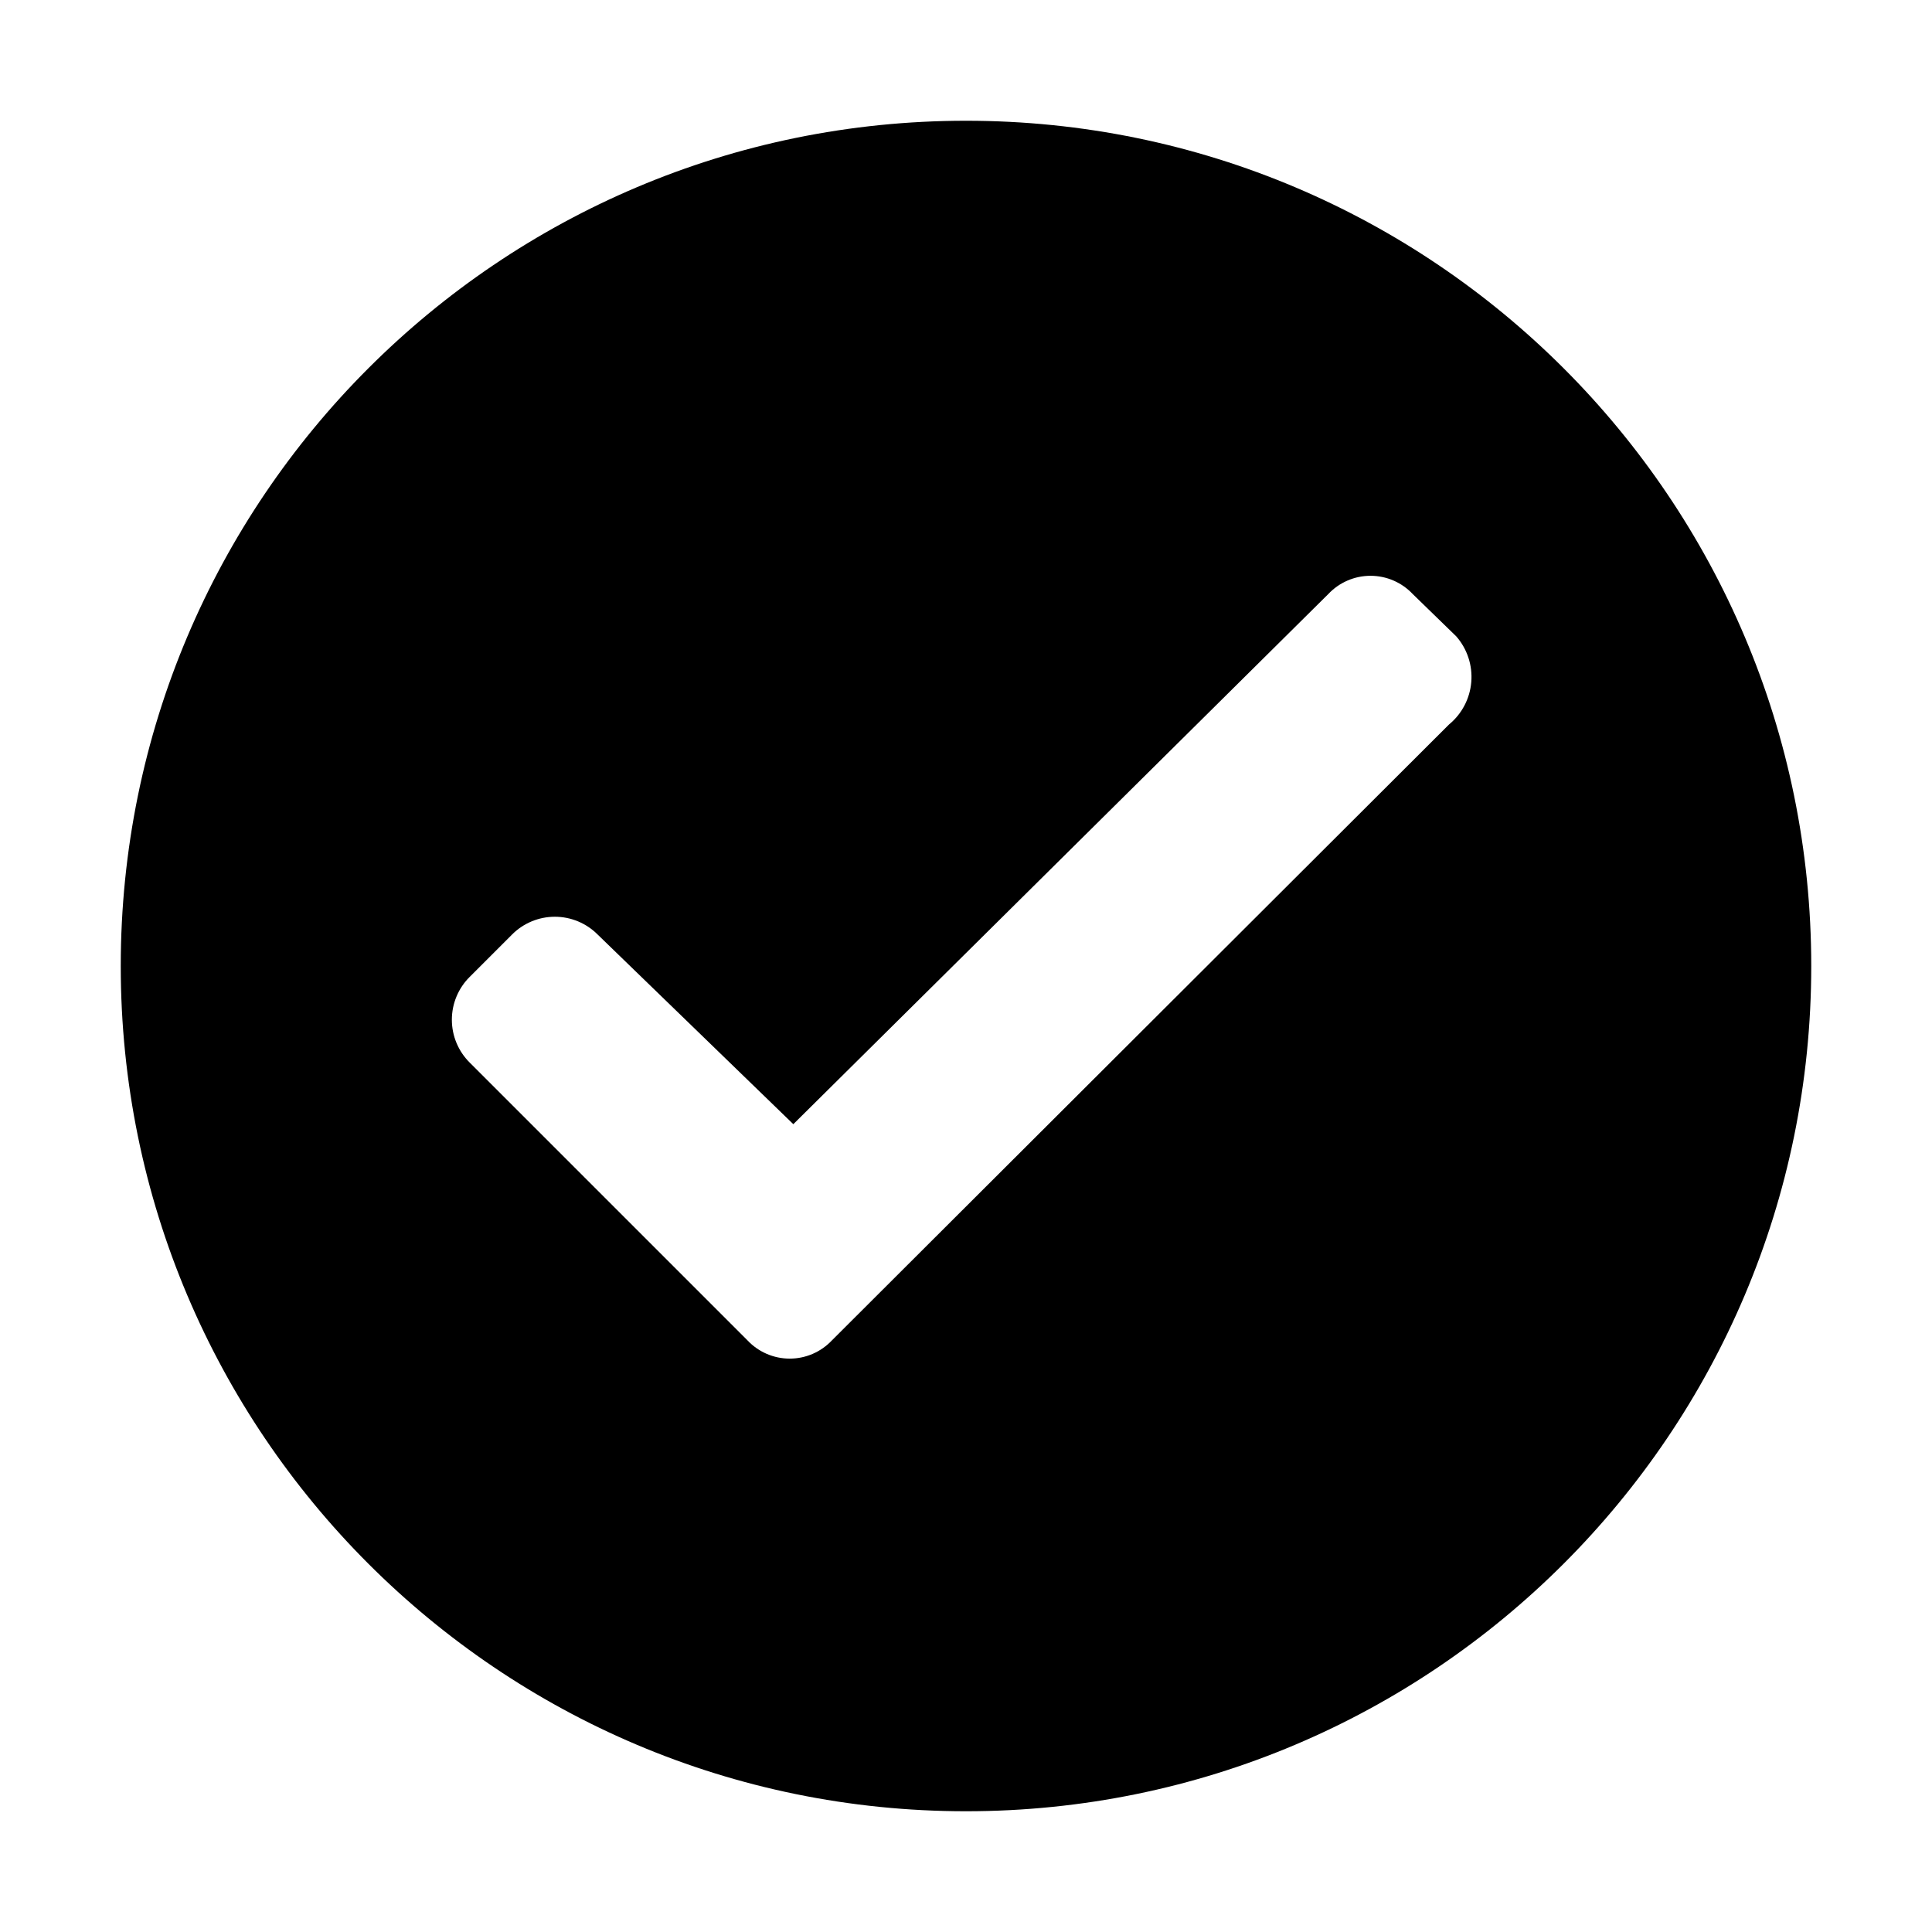
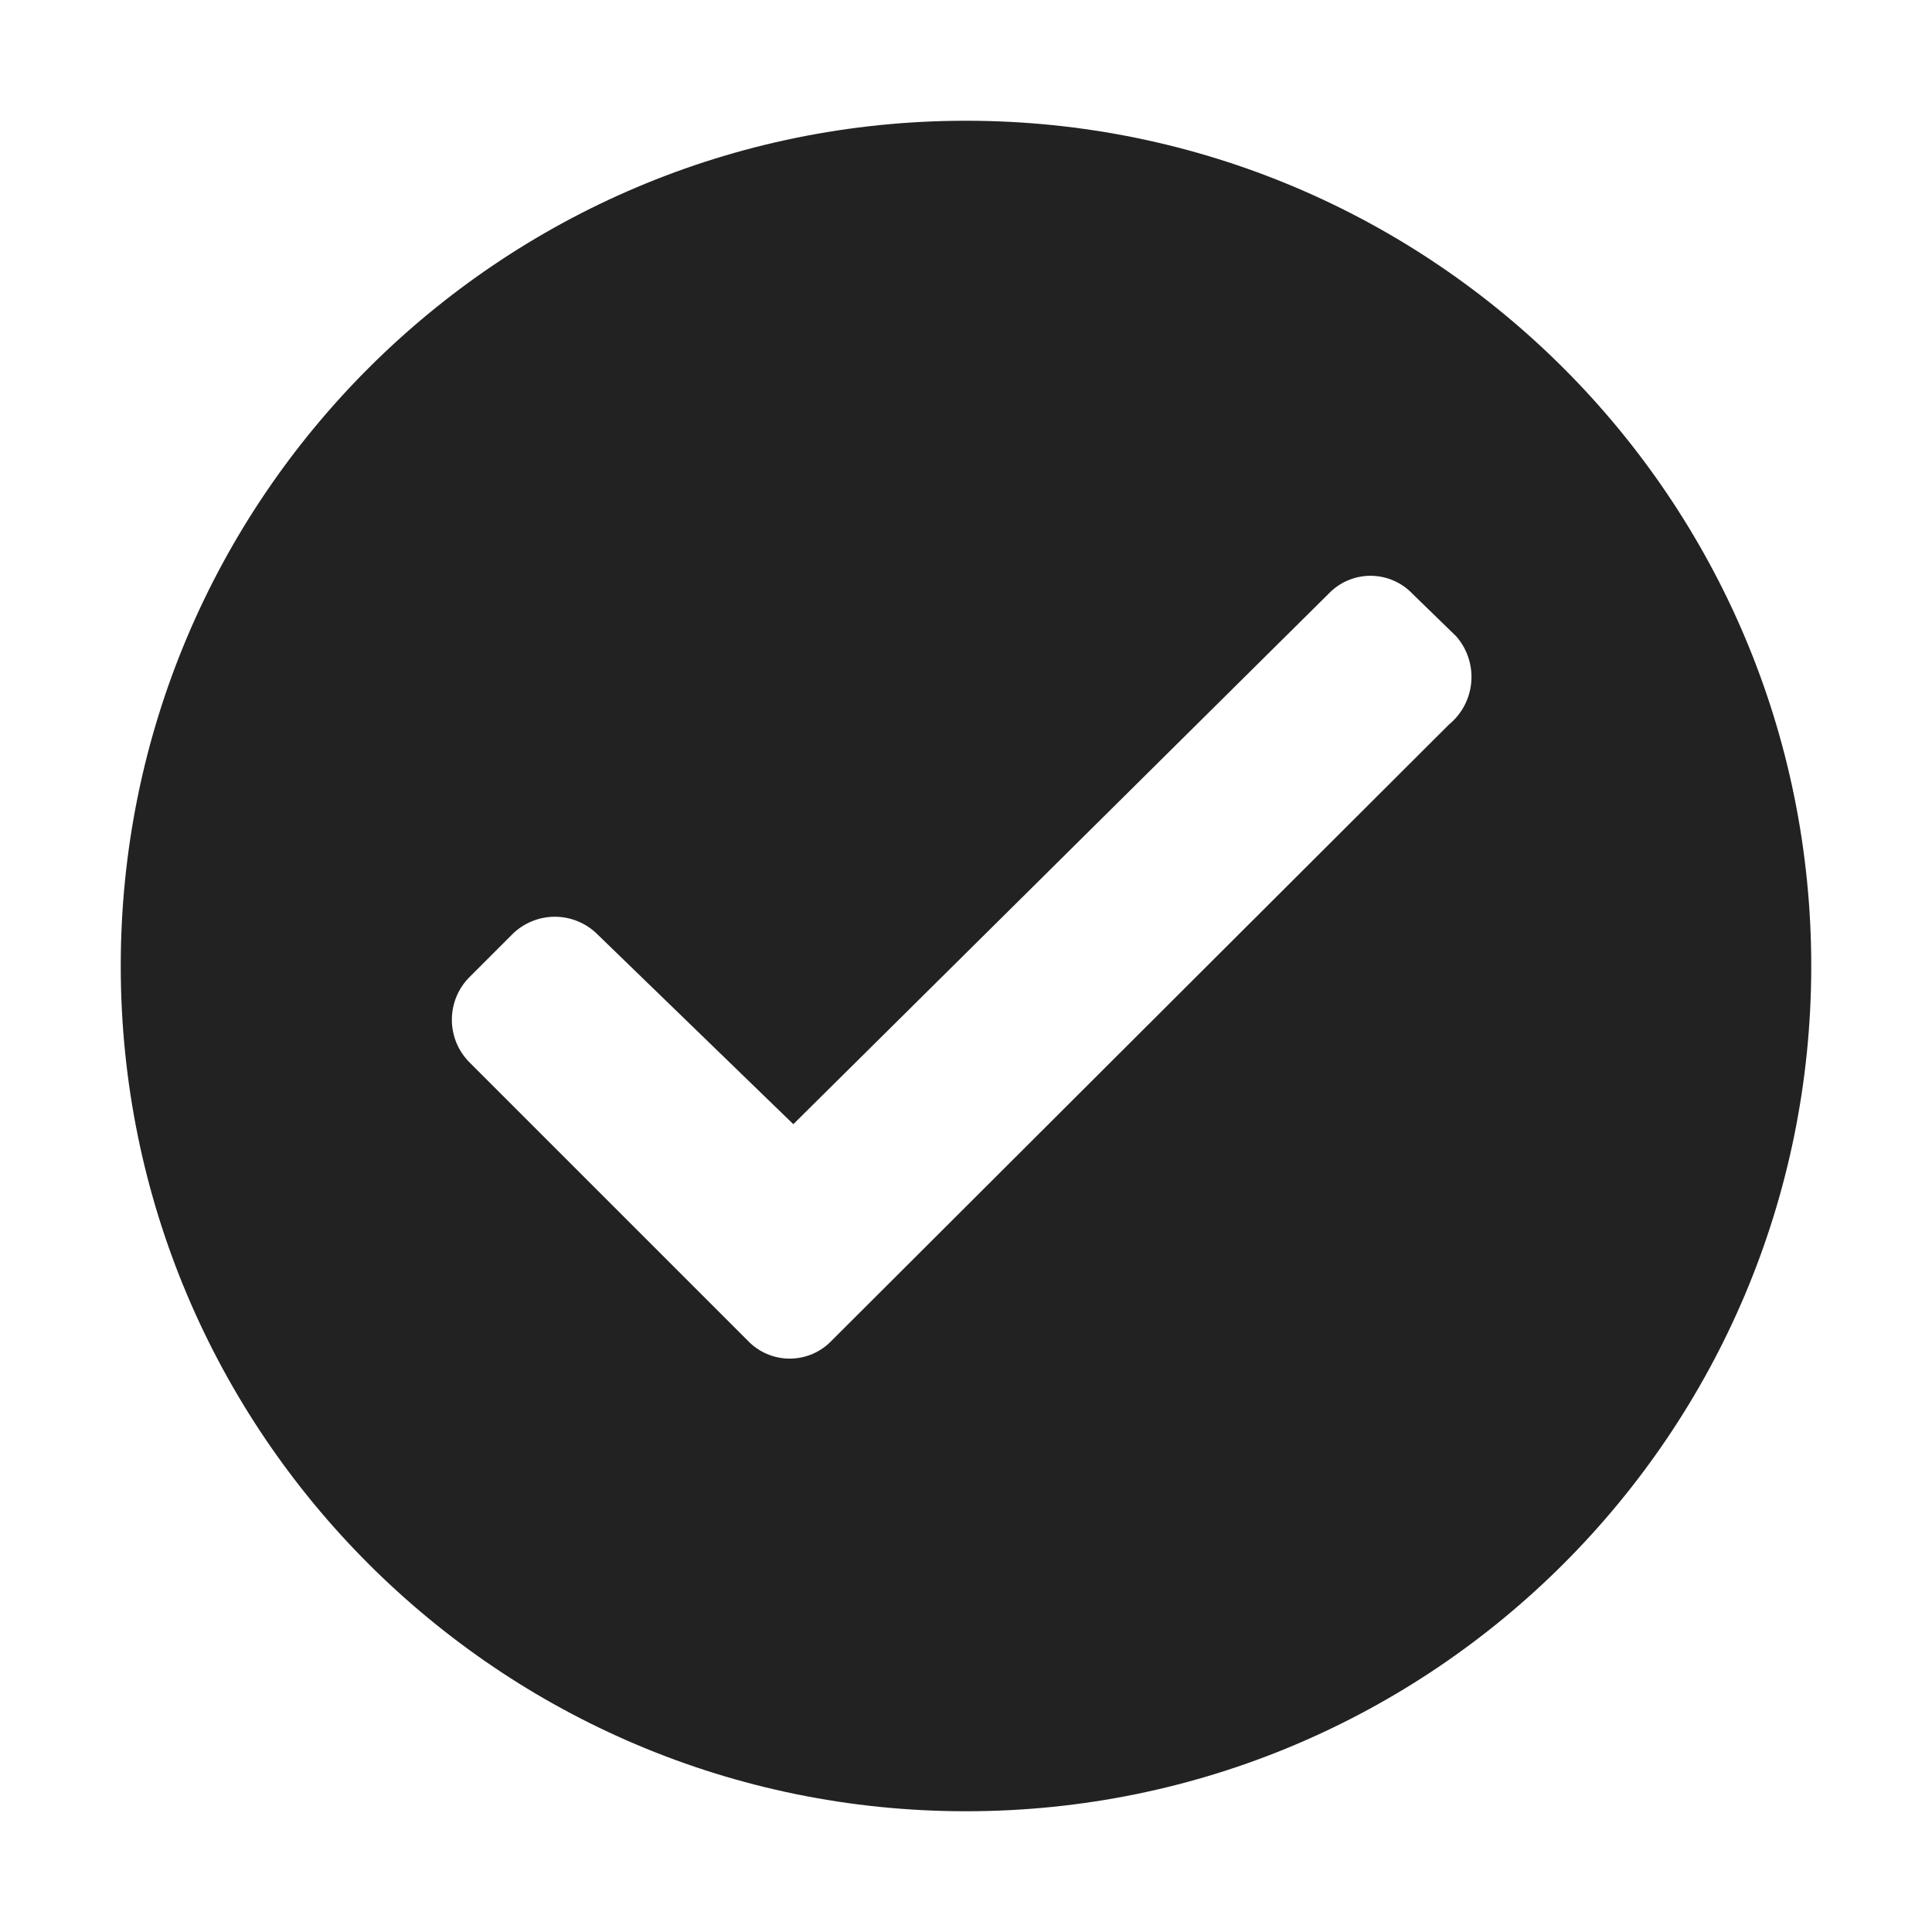
<svg xmlns="http://www.w3.org/2000/svg" id="Artwork_16x16" data-name="Artwork 16x16" viewBox="0 0 16 16">
-   <path d="M8,1a7,7,0,1,0,7,7A7,7,0,0,0,8,1ZM12,6l-5.11,5.1a.48.48,0,0,1-.7,0l-2.3-2.3a.5.5,0,0,1,0-.71l.35-.35a.5.5,0,0,1,.71,0L6.57,9.31,11,4.92a.48.48,0,0,1,.7,0l.36.35A.51.51,0,0,1,12,6Z" style="fill:#000000" />
+   <path d="M8,1a7,7,0,1,0,7,7A7,7,0,0,0,8,1ZM12,6l-5.11,5.1a.48.48,0,0,1-.7,0l-2.3-2.3a.5.5,0,0,1,0-.71l.35-.35a.5.5,0,0,1,.71,0L6.57,9.31,11,4.92a.48.48,0,0,1,.7,0l.36.35A.51.51,0,0,1,12,6Z" style="fill:#222222" />
</svg>
